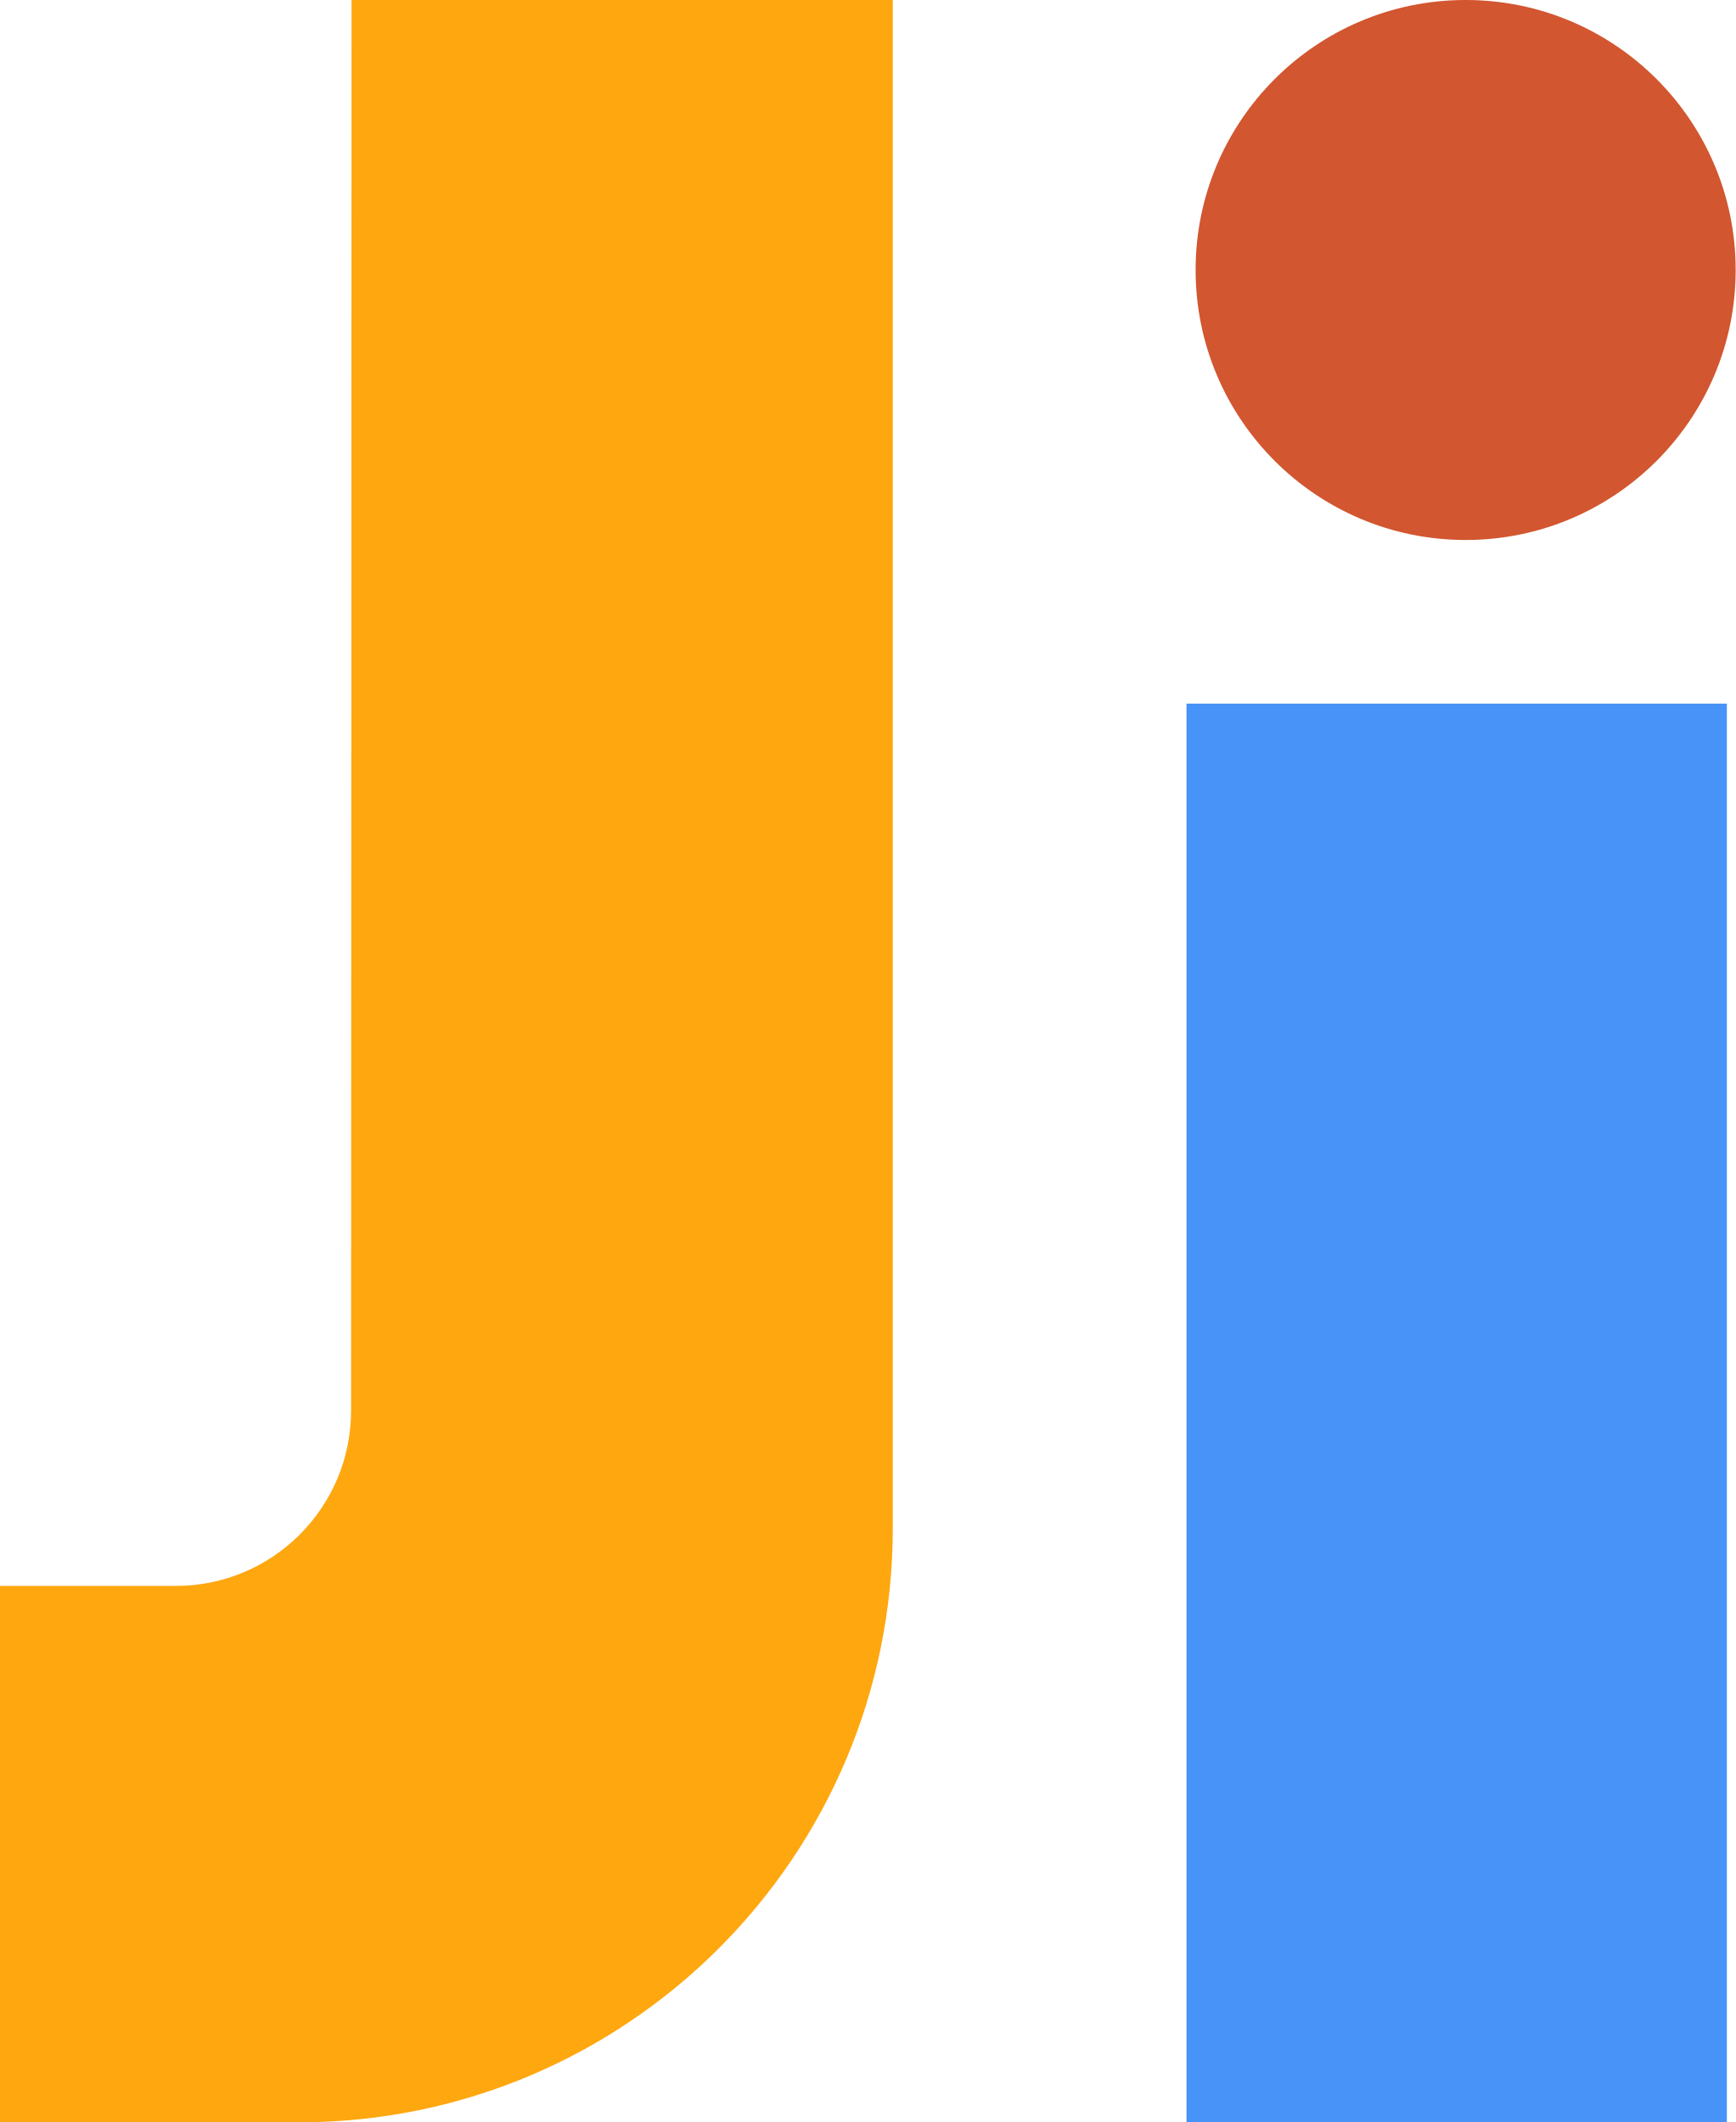
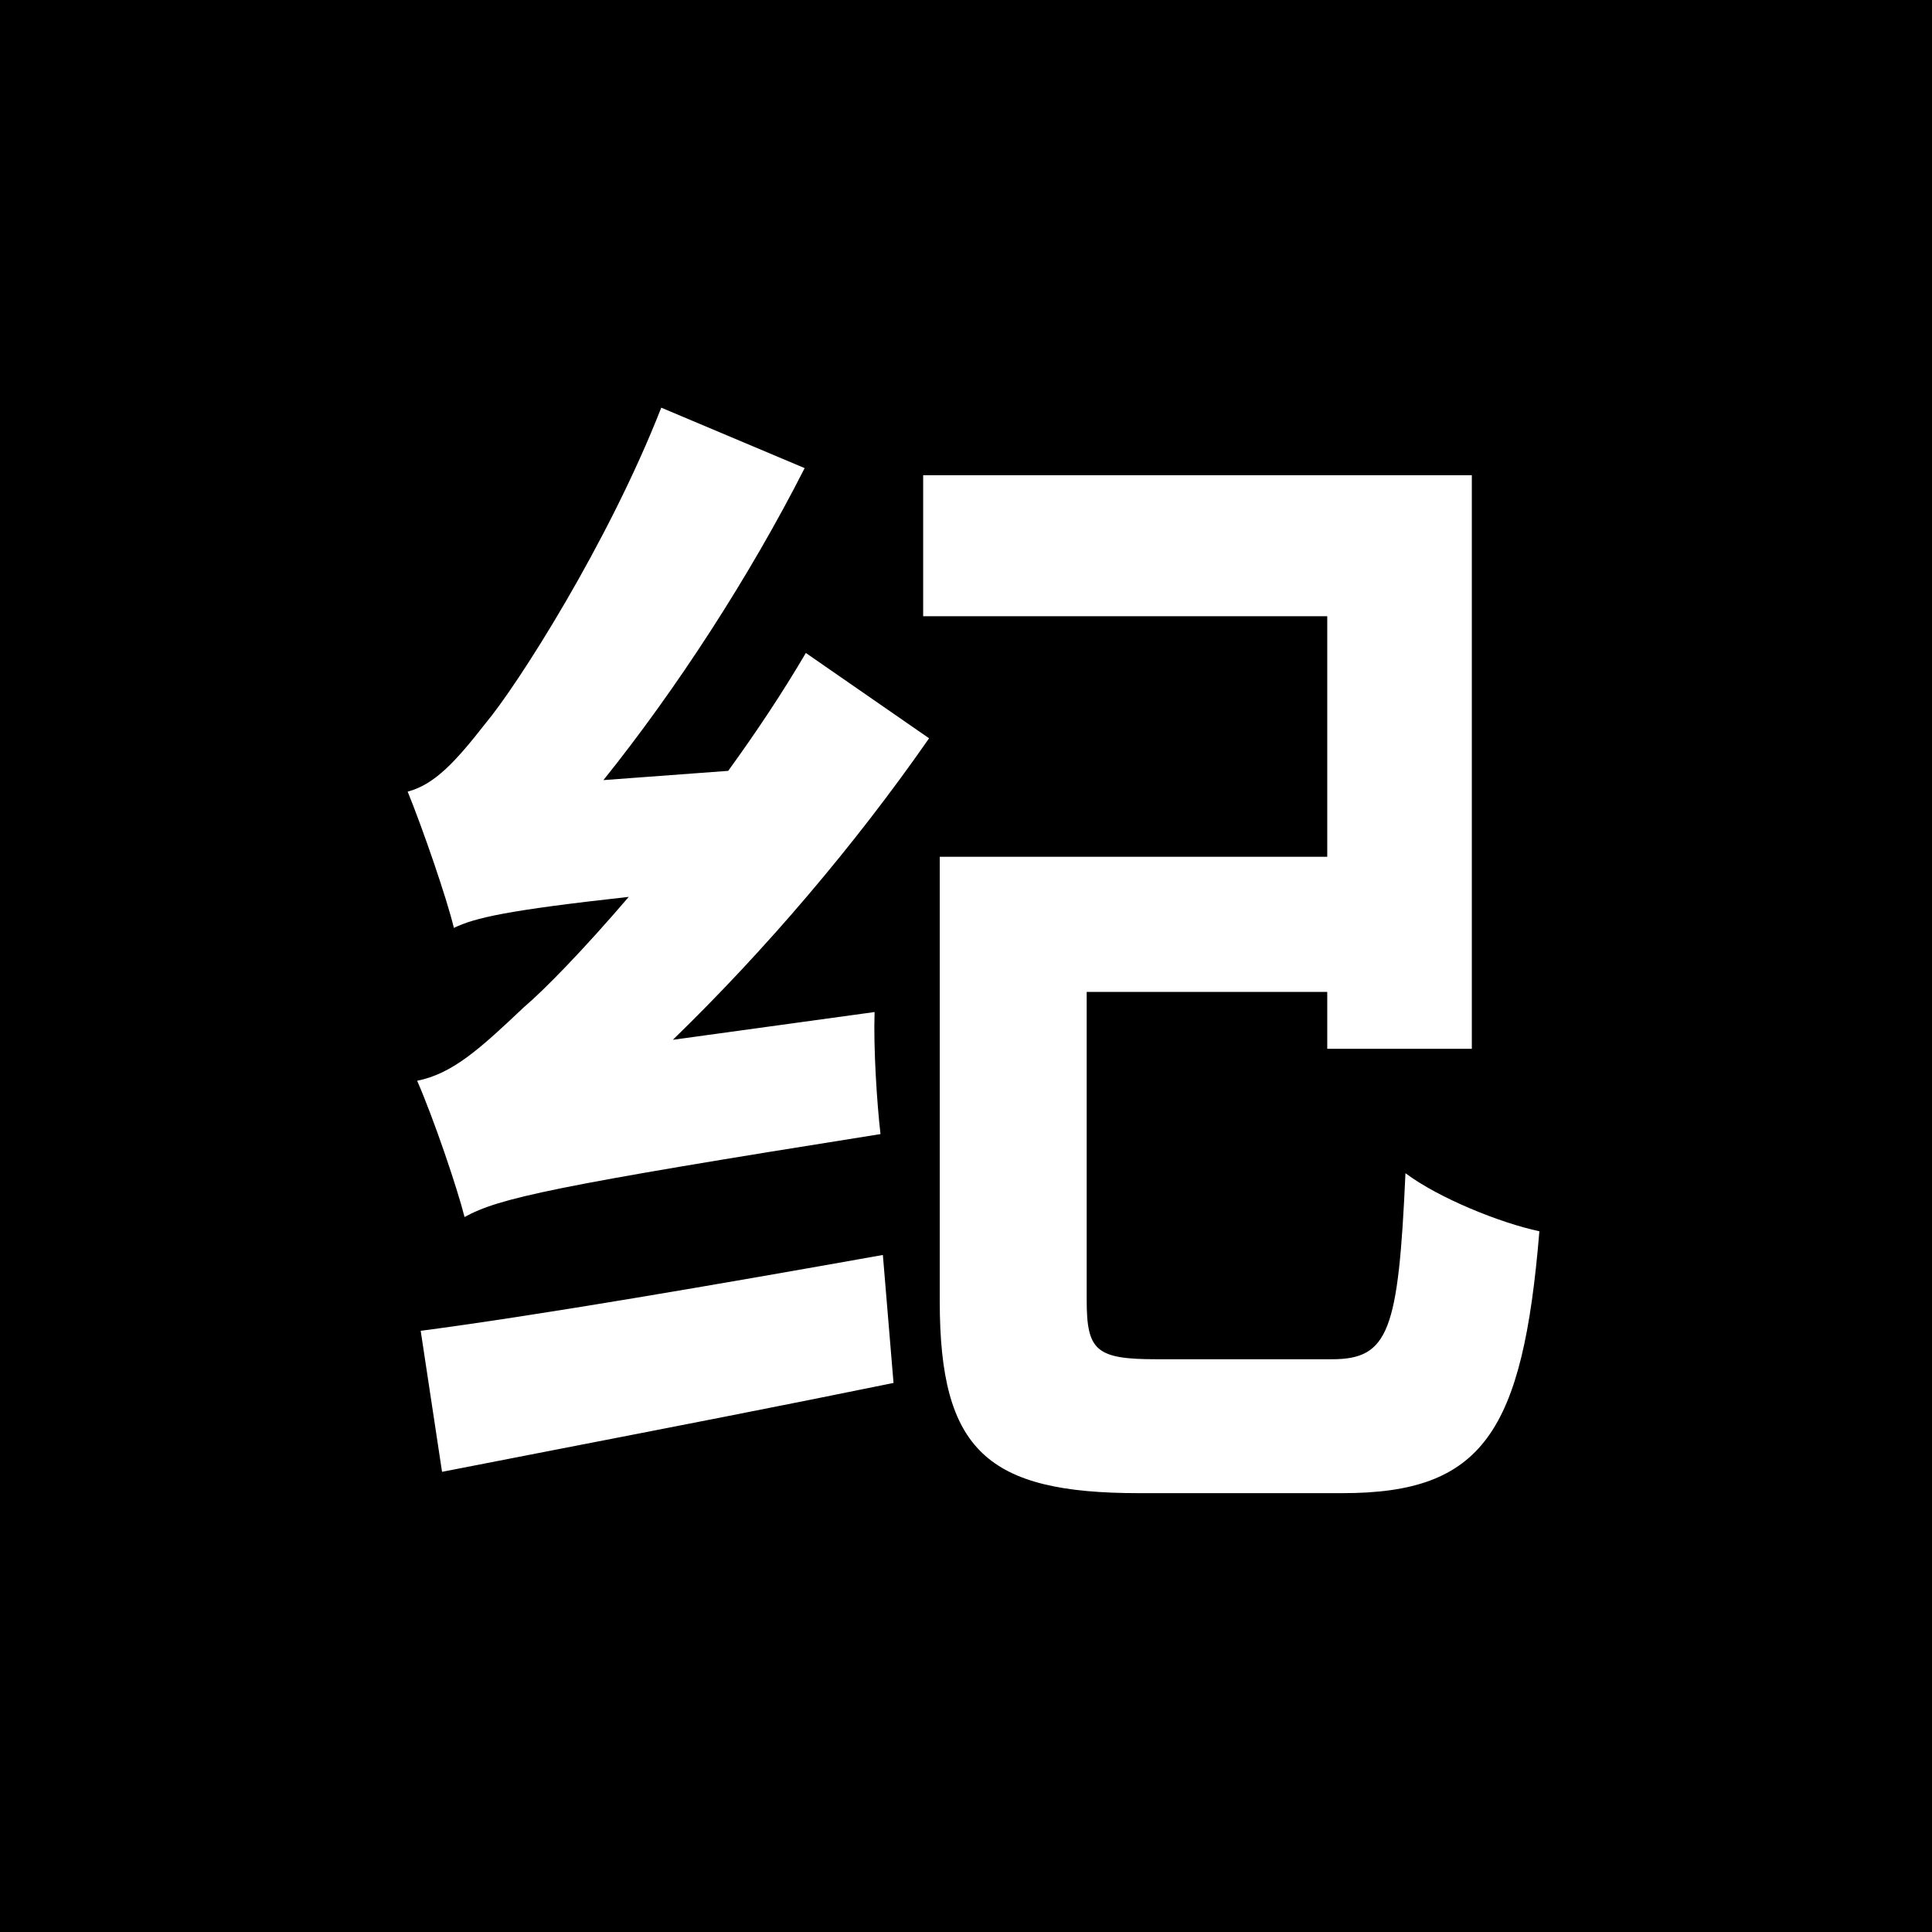
- <svg xmlns="http://www.w3.org/2000/svg" viewBox="0 0 209.13 255.71">
-   <defs>
-     <style>.cls-1{fill:#d2562f;}.cls-2{fill:#4893f7;}.cls-3{fill:#ffa70f;}</style>
-   </defs>
-   <g id="Layer_2" data-name="Layer 2">
-     <g id="Layer_1-2" data-name="Layer 1">
-       <rect class="cls-1" x="144.06" width="65.07" height="65.07" rx="32.53" />
-       <rect class="cls-2" x="142.96" y="84.79" width="65.11" height="170.92" />
-       <path class="cls-3" d="M42.36,0,42.3,170a21.12,21.12,0,0,1-21.12,21.11H0v64.64H36a71.57,71.57,0,0,0,71.57-71.57V0Z" />
-     </g>
-   </g>
+ <svg xmlns="http://www.w3.org/2000/svg" width="109" height="109" viewBox="0 0 109 109" fill="none">
+   <path fill-rule="evenodd" clip-rule="evenodd" d="M109 0H0V109H109V0ZM23.535 60.975C24.471 63.114 25.808 67.059 26.209 68.663C28.148 67.594 31.157 66.925 49.676 63.983C49.475 62.245 49.275 59.17 49.342 57.097L37.962 58.663C43.191 53.588 48.233 47.67 52.417 41.653L45.464 36.839C44.141 39.096 42.636 41.349 41.084 43.49L34.045 44.012C38.17 38.868 42.271 32.558 45.397 26.41L37.307 23C34.299 30.689 29.151 38.711 27.413 40.784C25.741 42.923 24.538 44.261 23 44.662C23.869 46.801 25.206 50.679 25.607 52.35C26.812 51.774 28.59 51.362 35.473 50.6C32.929 53.573 30.726 55.832 29.552 56.83C27.078 59.17 25.541 60.574 23.535 60.975ZM49.81 70.803C40.45 72.474 30.354 74.213 23.735 75.082L24.939 83.038C27.015 82.63 29.288 82.189 31.685 81.724C37.547 80.586 44.147 79.305 50.411 78.023L49.81 70.803ZM74.881 48.339H61.309H56.362H53.019V73.41C53.019 81.834 55.693 84.241 64.251 84.241H75.75C83.639 84.241 85.913 80.831 86.849 69.466C84.642 68.998 81.166 67.594 79.294 66.19C78.893 75.082 78.358 76.686 75.149 76.686H65.254C61.844 76.686 61.309 76.218 61.309 73.343V55.961H74.881V59.17H83.038V26.811H52.083V34.767H74.881V48.339Z" fill="black" />
</svg>
